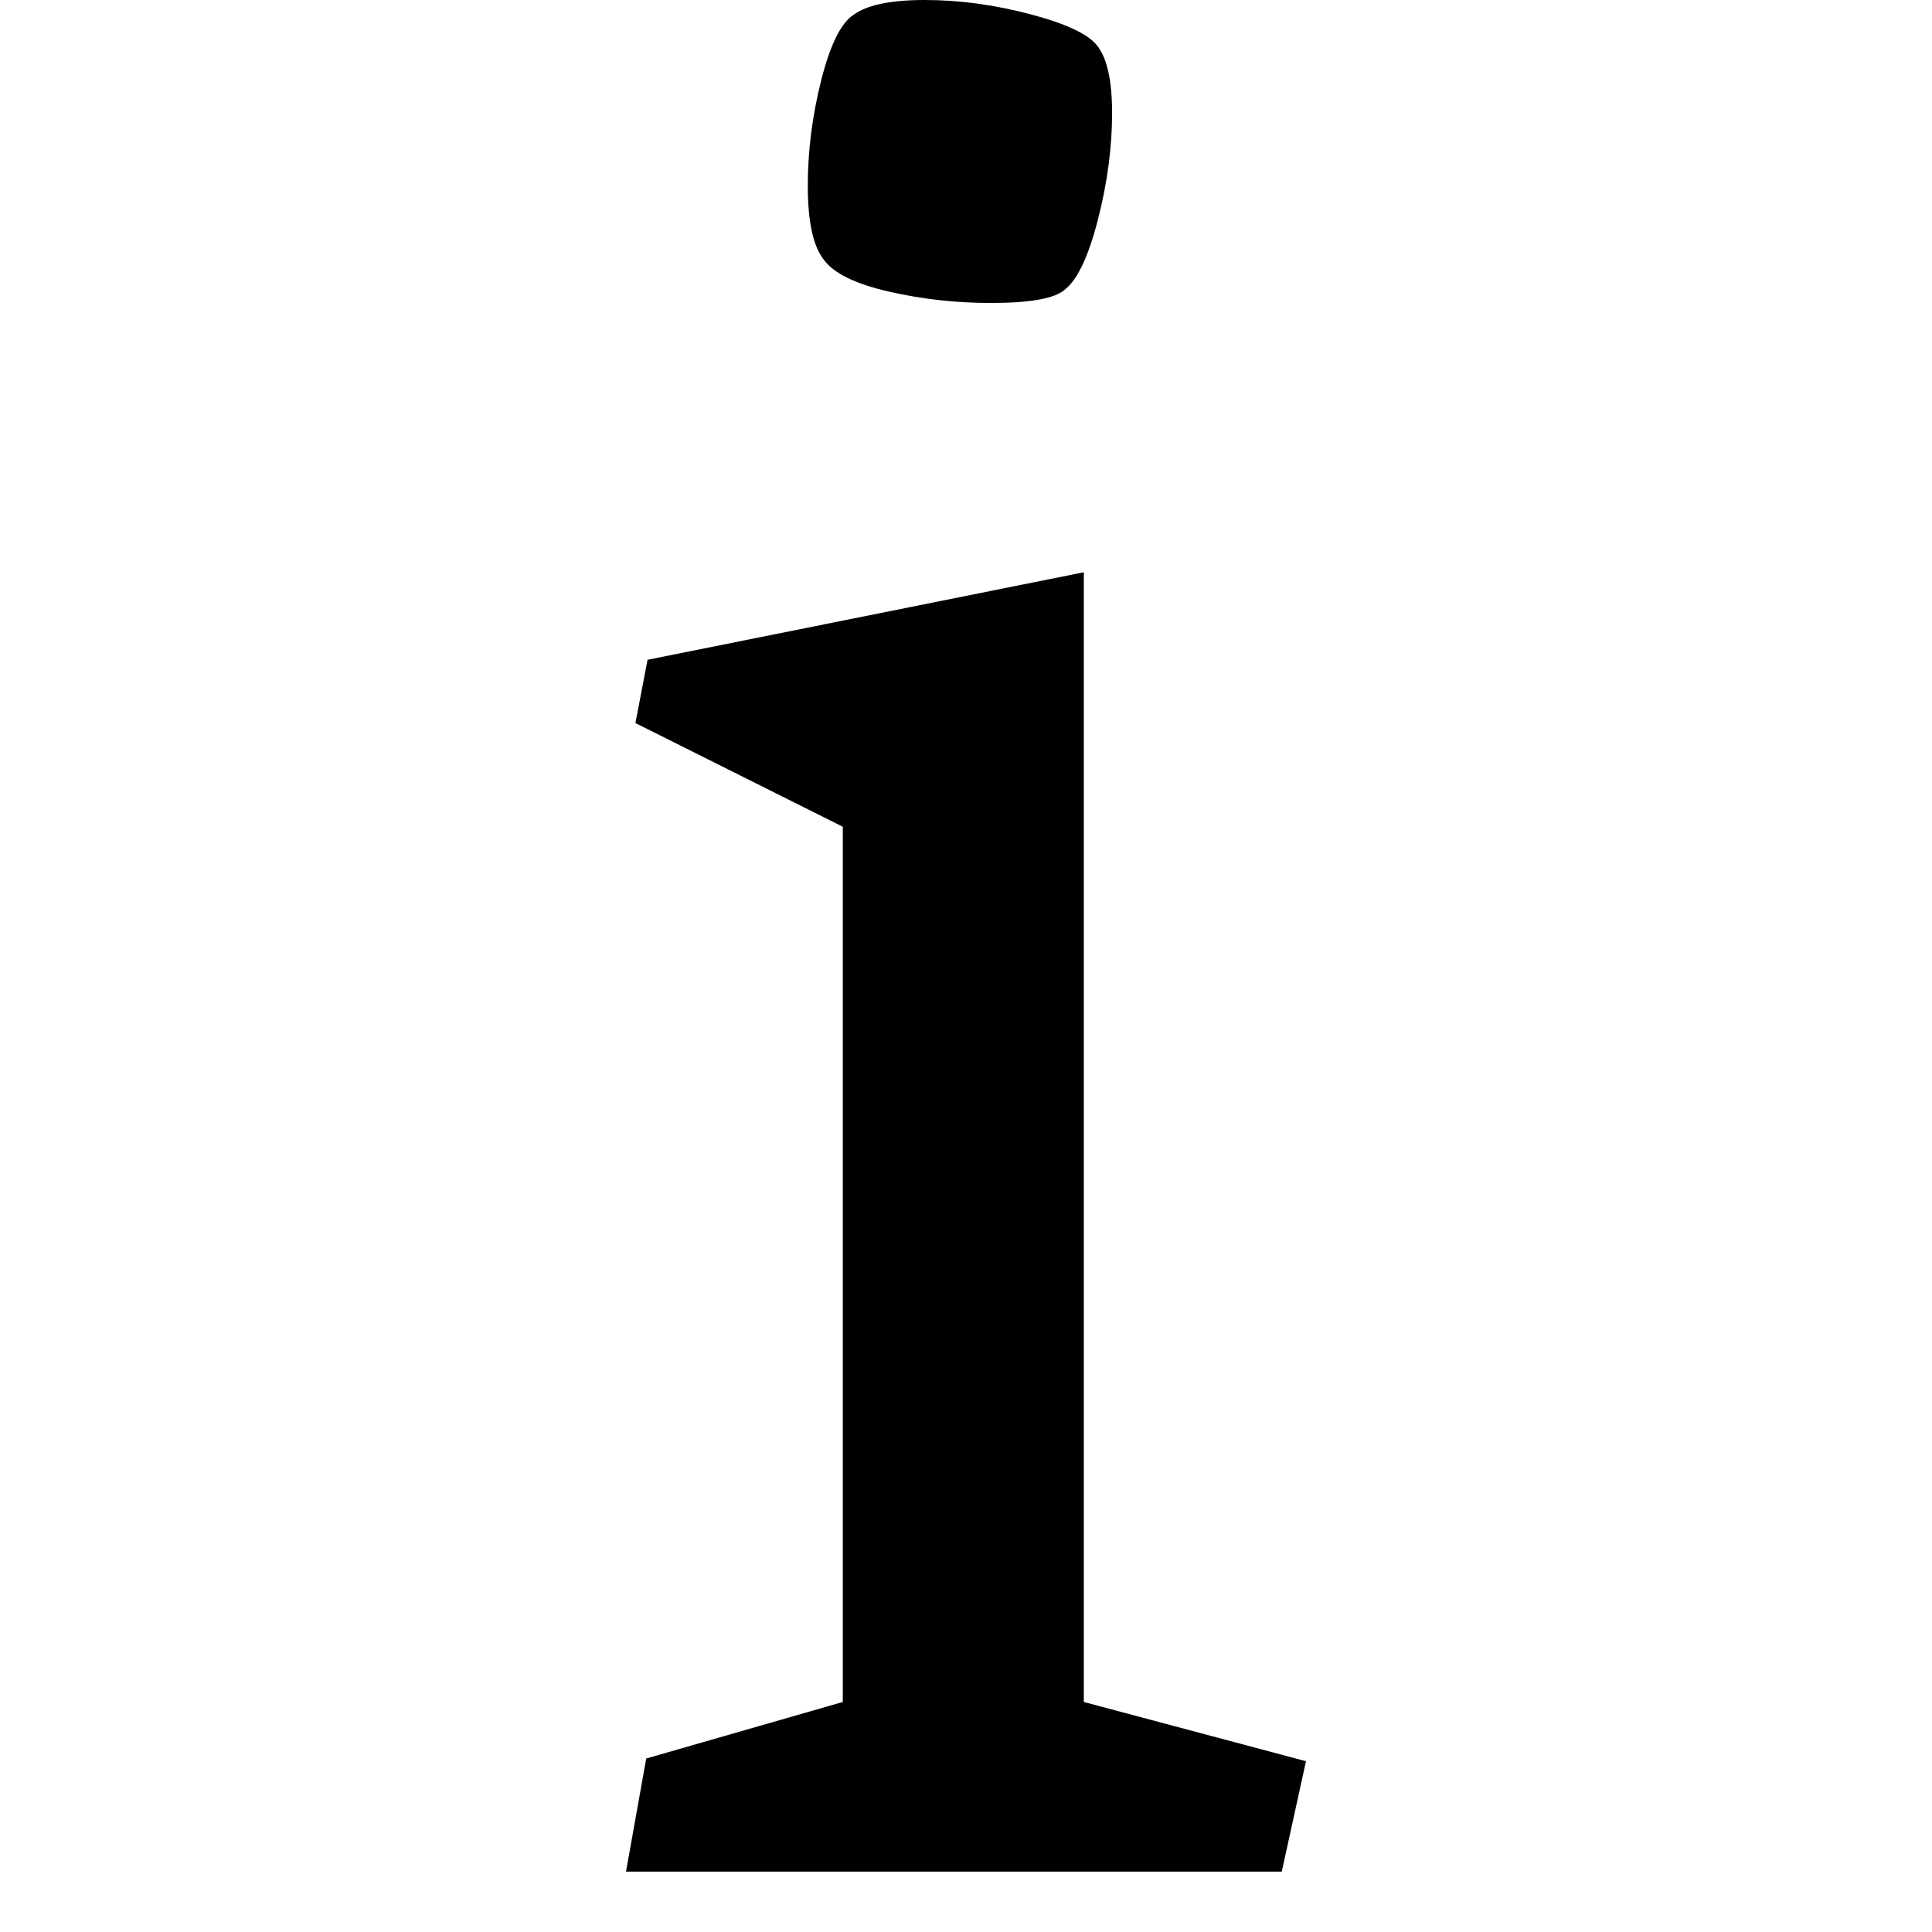
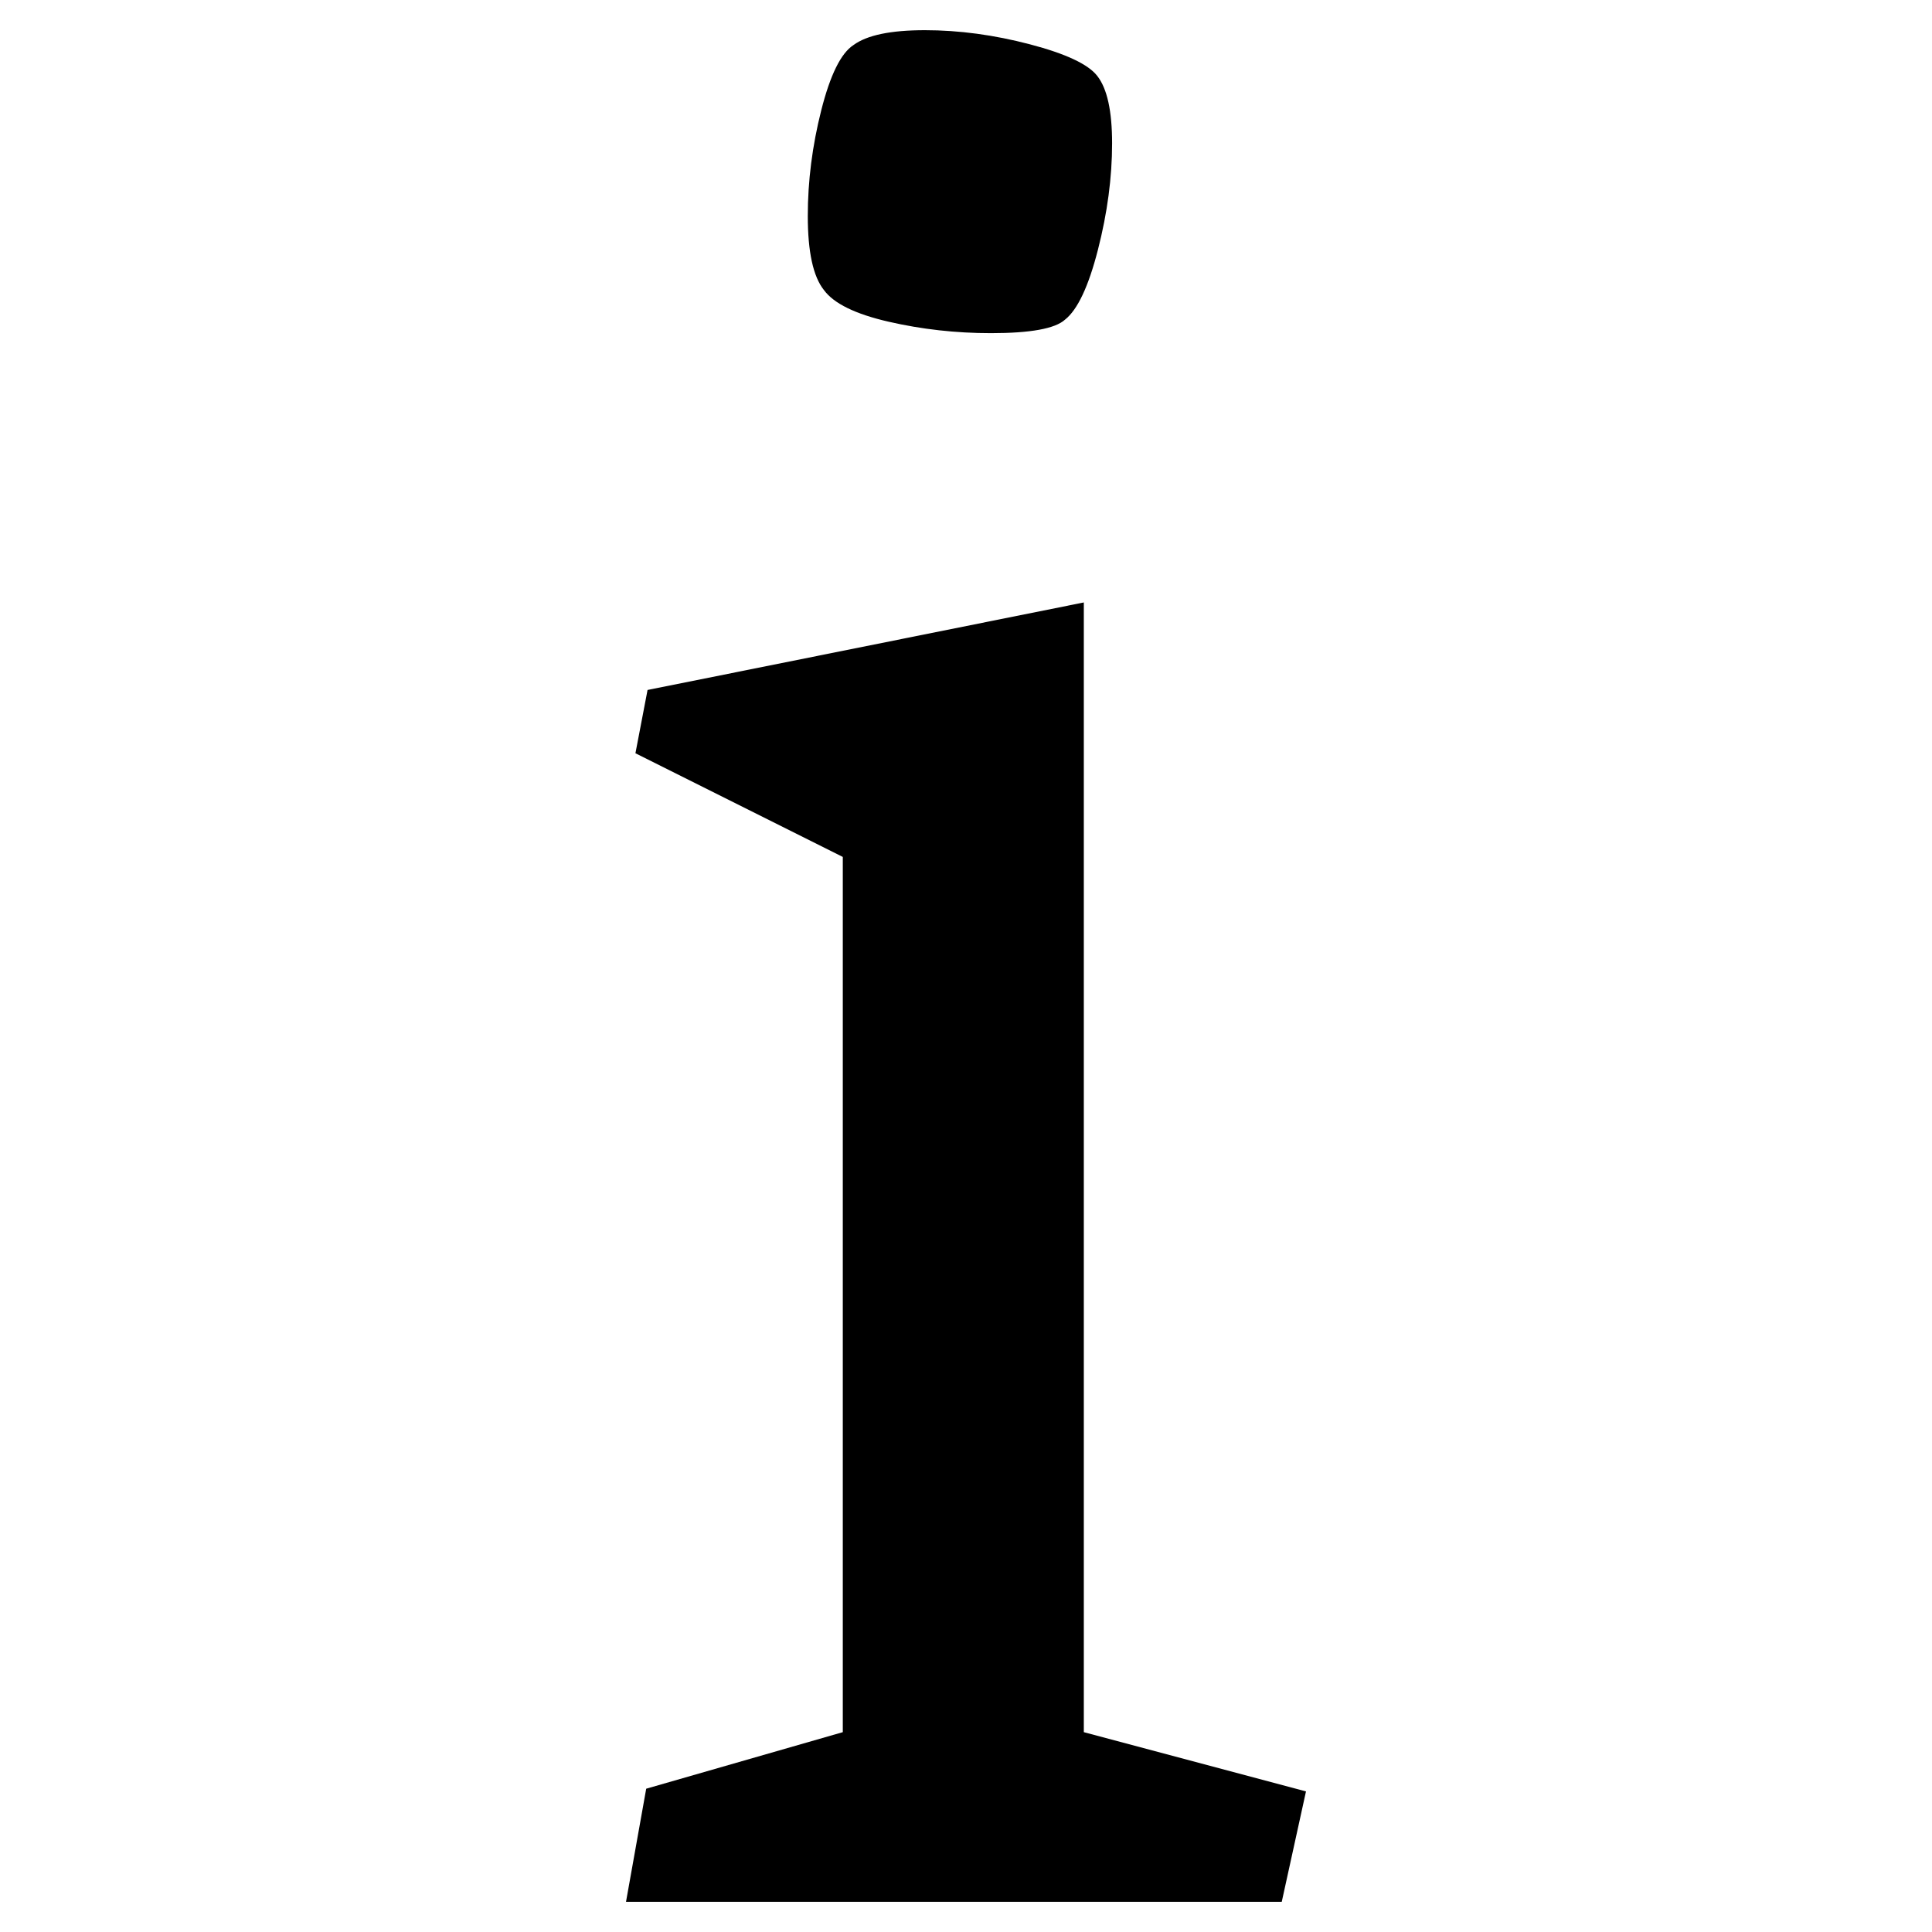
<svg xmlns="http://www.w3.org/2000/svg" height="512" width="512">
  <style>
path { fill: black; fill-rule: nonzero; }
</style>
-   <g transform="translate(8) scale(0.3568345) translate(388.5, 1390) scale(1, -1)">
+   <g transform="translate(8 8) scale(0.3568345) translate(388.5 1390) scale(1 -1)">
    <path d="M380,1175 q-11,-10,-55,-10 q-39,0,-76,8.5 q-37,8.5,-48,23.5 q-12,15,-12,55 q0,39,10,78.5 q10,39.5,24,48.5 q15,11,53,11 q38,0,78,-10.5 q40,-10.5,50,-23.5 q11,-14,11,-50 q0,-38,-10.5,-79 q-10.5,-41,-24.5,-52 z M215,126 l0,650 l-154,77 l9,47 l324,65 l0,-839 l165,-44 l-18,-82 l-487,0 l15,84 l146,42 z" />
  </g>
</svg>
